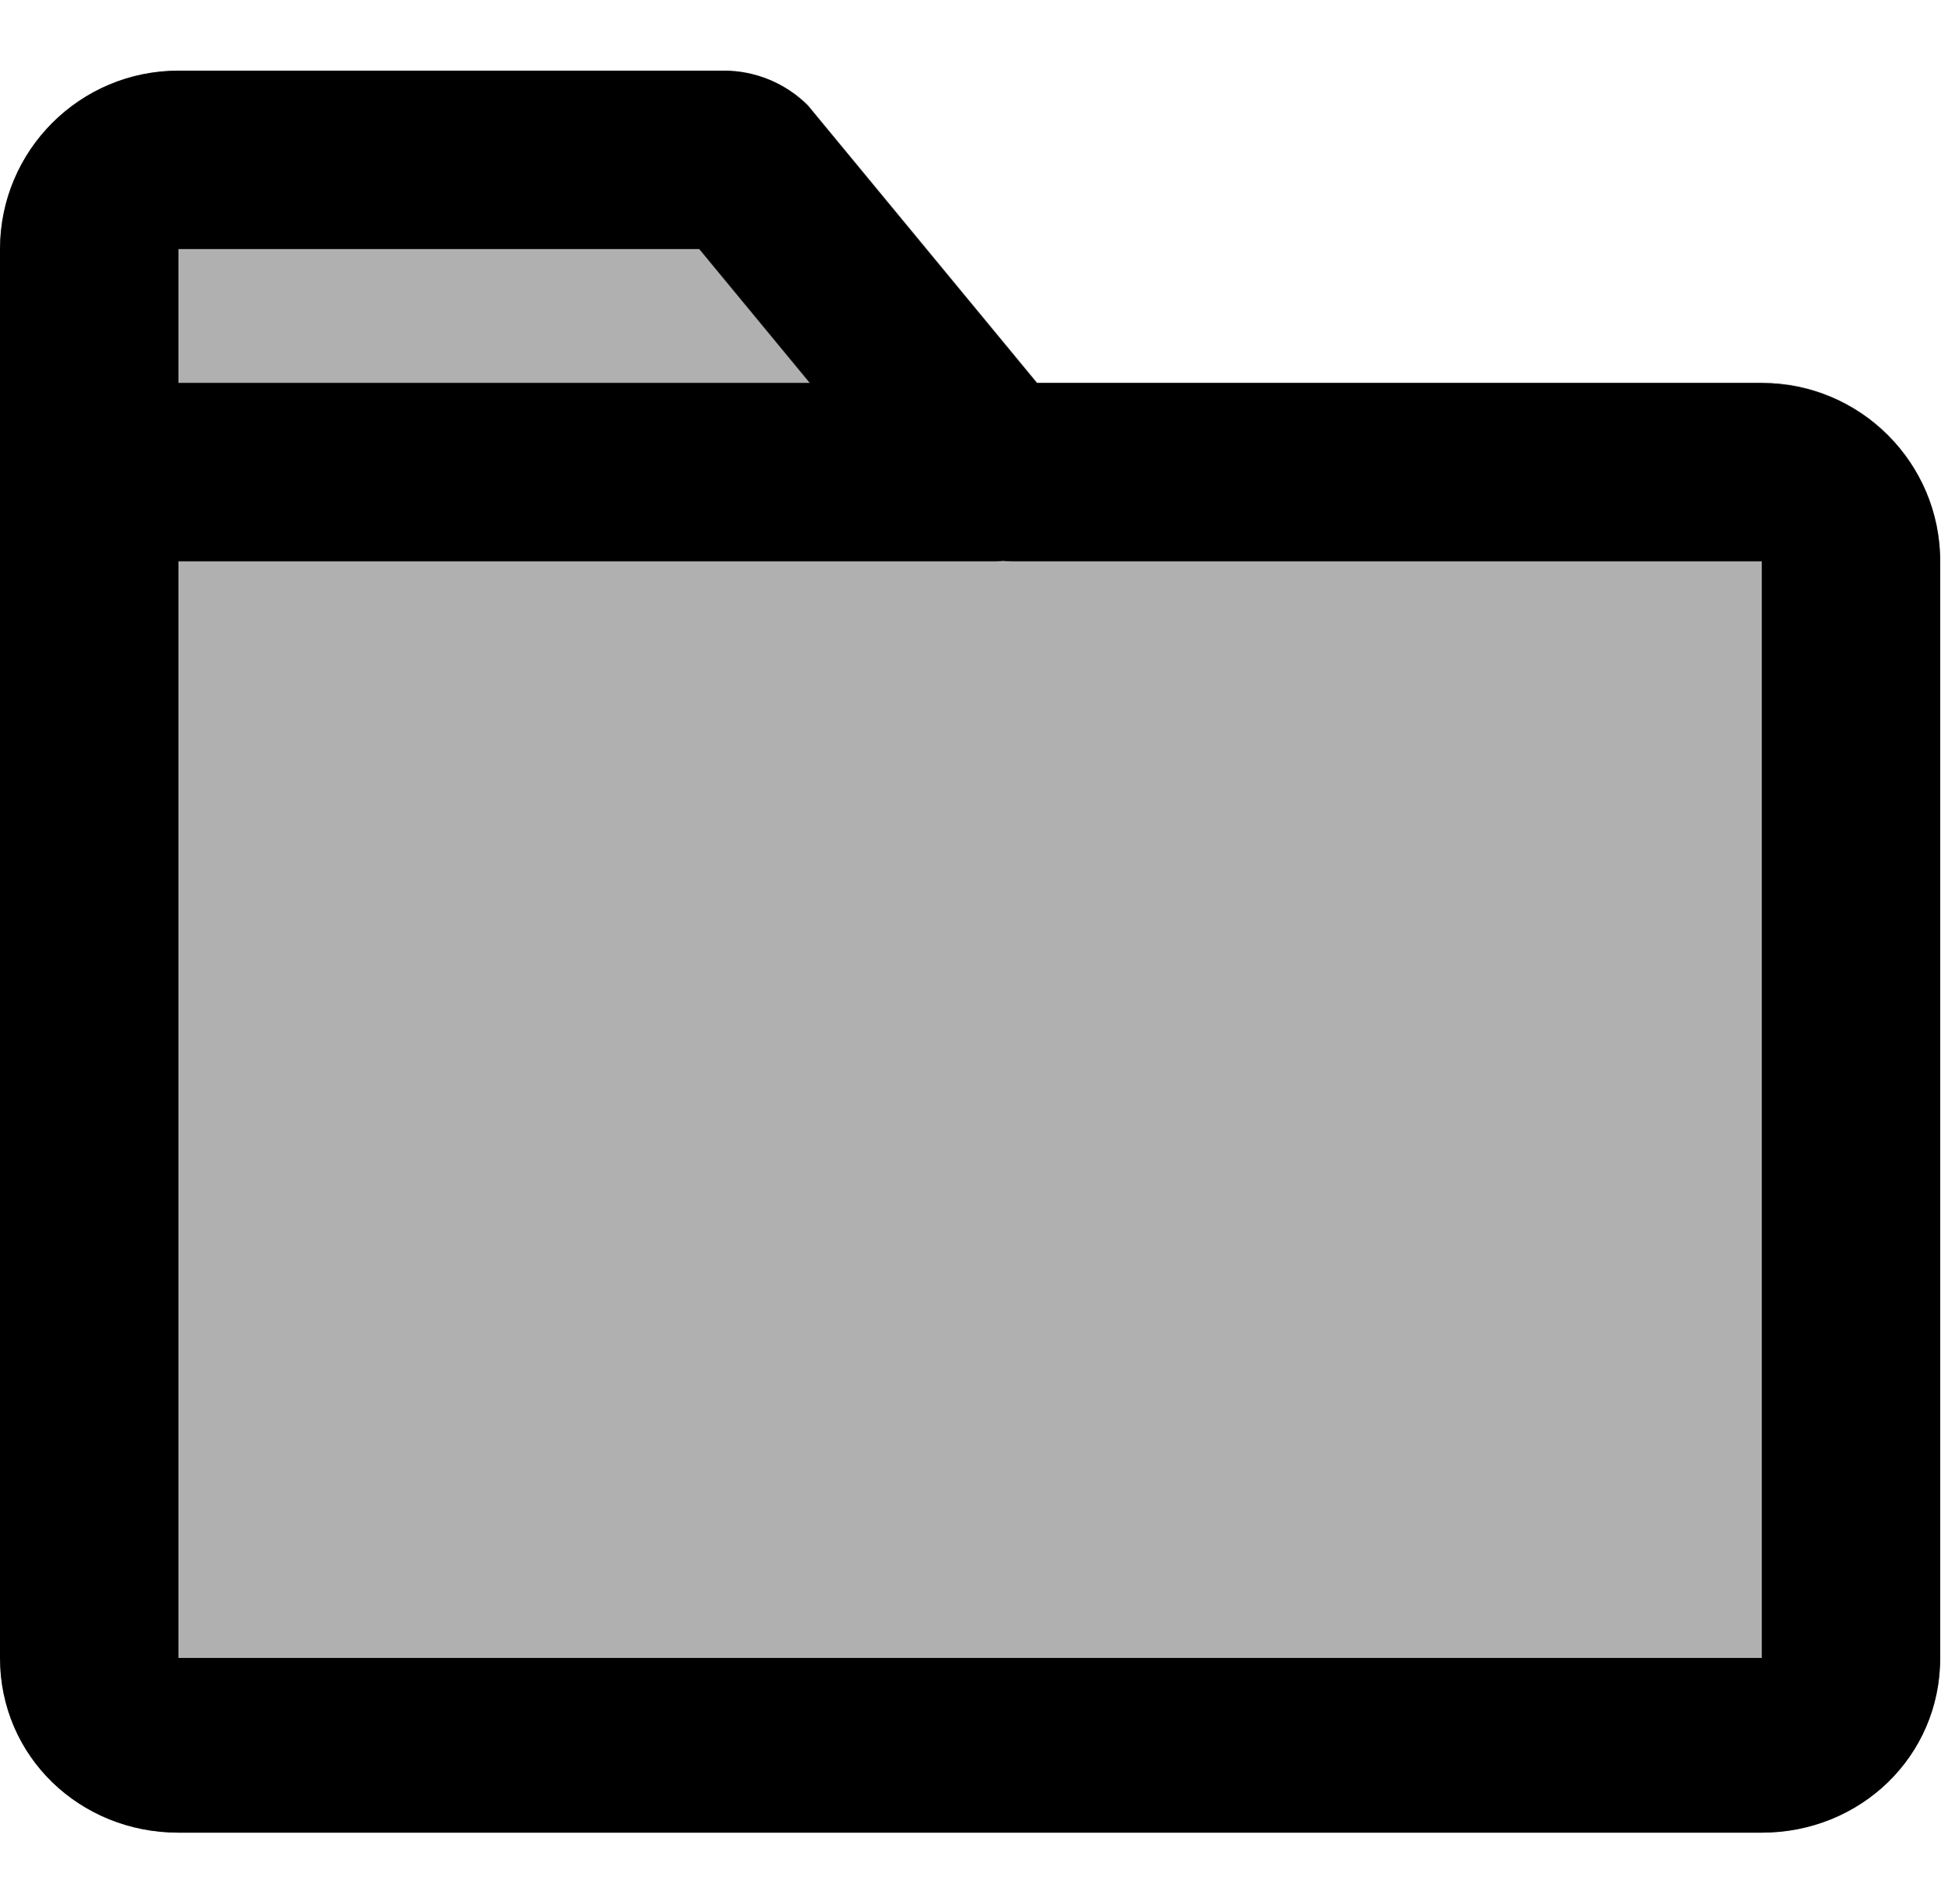
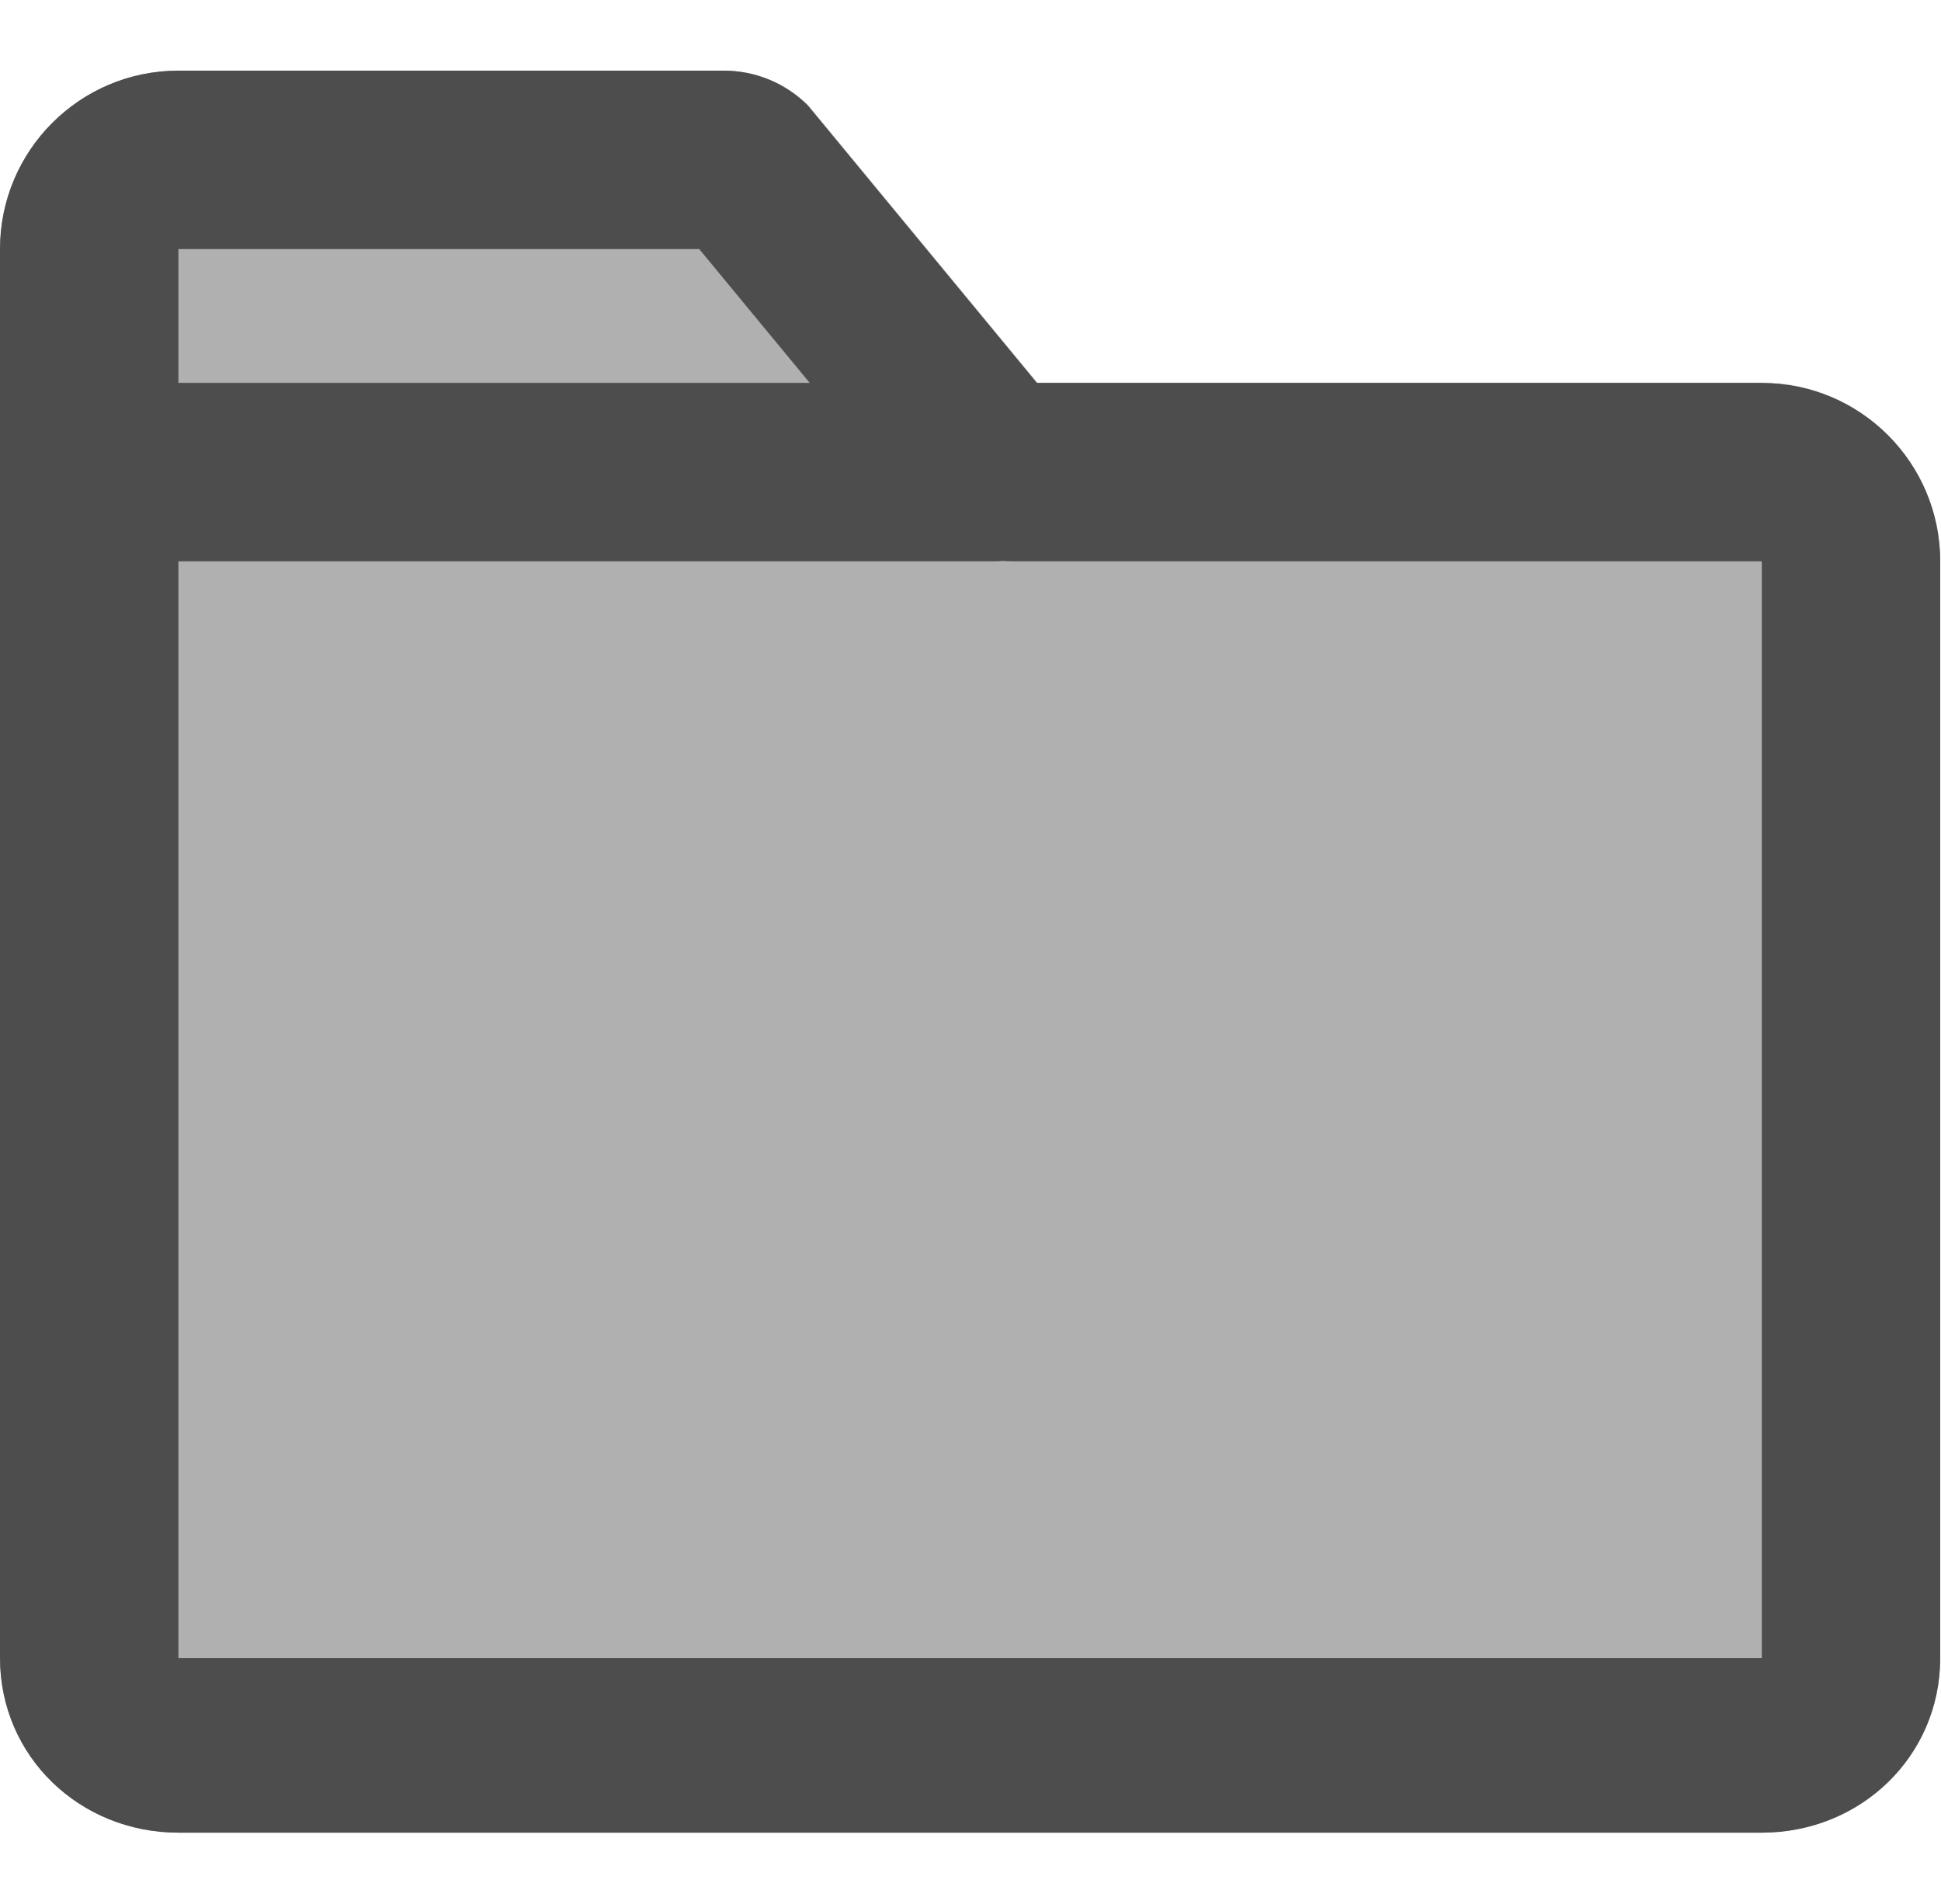
<svg xmlns="http://www.w3.org/2000/svg" id="final" viewBox="0 0 522 512">
  <defs>
-     <style>.cls-1{fill:#b0b0b0;}</style>
+     <style>.cls-1{fill:#b0b0b0;}.cls-2{fill:#4d4d4d;}</style>
  </defs>
  <path class="cls-1" d="M474,103H279L217.37,28.37A32,32,0,0,0,194.74,19H48A48,48,0,0,0,0,67V446c0,26.51,21.49,47,48,47H474c26.51,0,48-20.49,48-47V151A48,48,0,0,0,474,103Z" />
-   <path d="M474,103H279L217.37,28.37A32,32,0,0,0,194.74,19H48A48,48,0,0,0,0,67V446c0,26.51,21.49,47,48,47H474c26.51,0,48-20.49,48-47V151A48,48,0,0,0,474,103ZM188.12,67l29.73,36H48V67ZM474,446H48V151H268a15.74,15.74,0,0,0,1.82-.11c.85.07,1.7.11,2.56.11H474Z" />
+   <path class="cls-2" d="M474,103H279L217.37,28.37A32,32,0,0,0,194.74,19H48A48,48,0,0,0,0,67V446c0,26.51,21.49,47,48,47H474c26.51,0,48-20.49,48-47V151A48,48,0,0,0,474,103ZM188.12,67l29.73,36H48V67ZM474,446H48V151H268a15.74,15.74,0,0,0,1.82-.11c.85.07,1.7.11,2.56.11H474Z" />
</svg>
